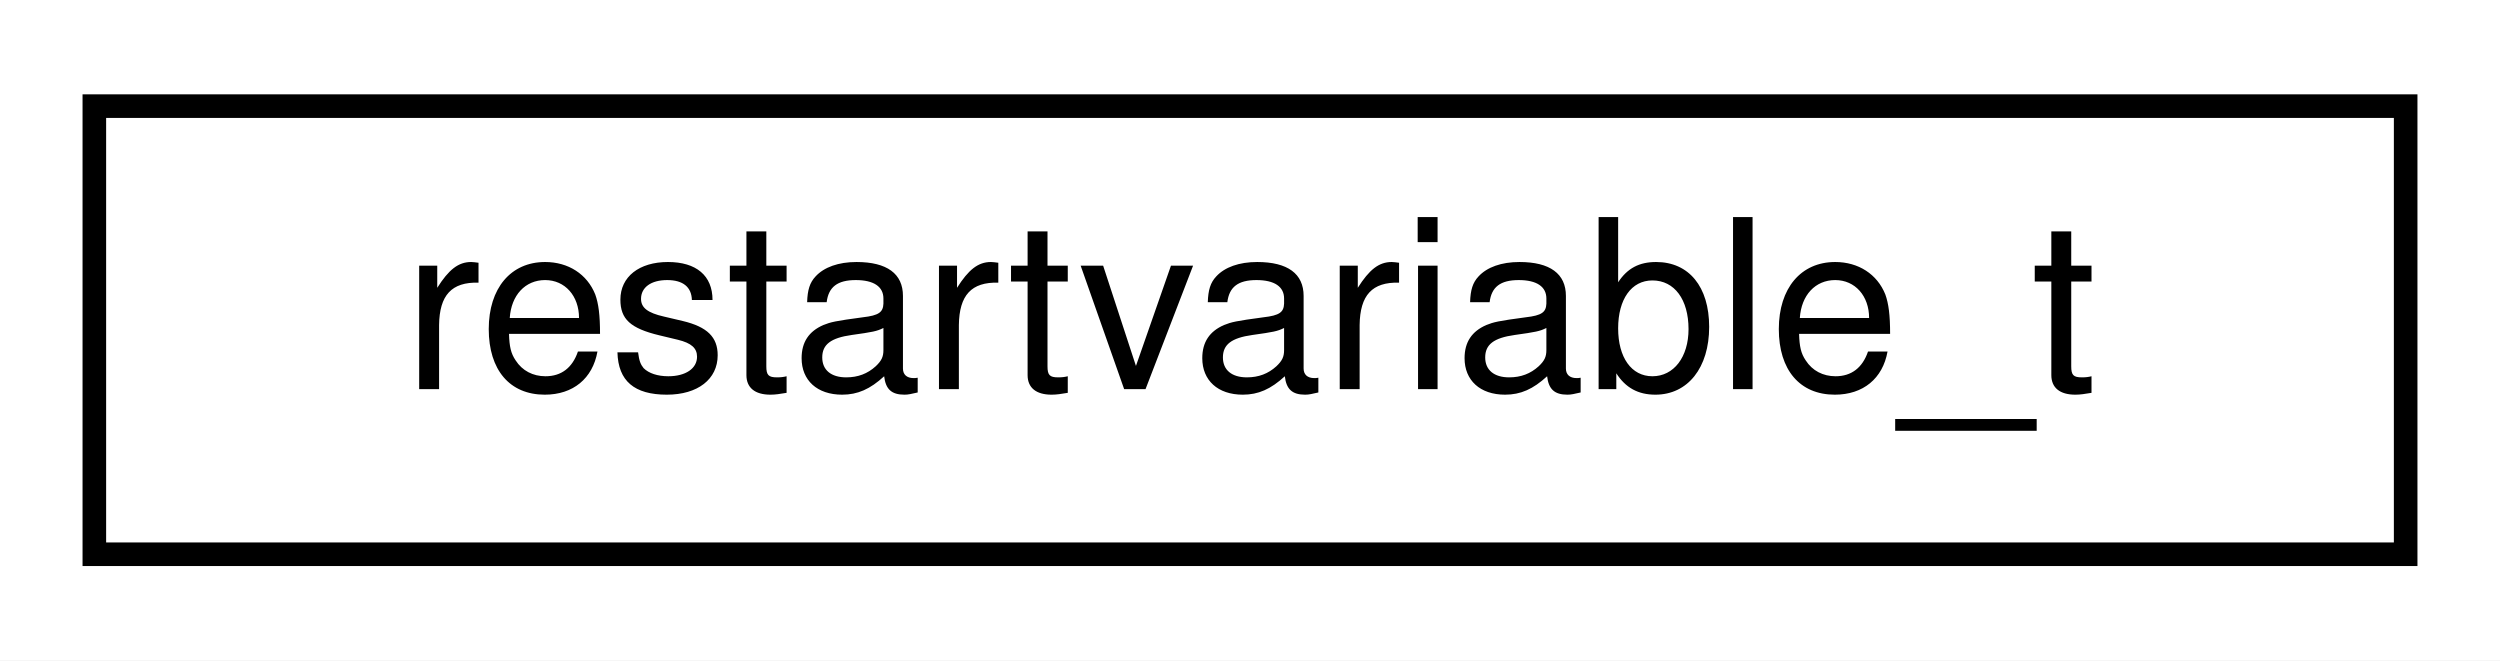
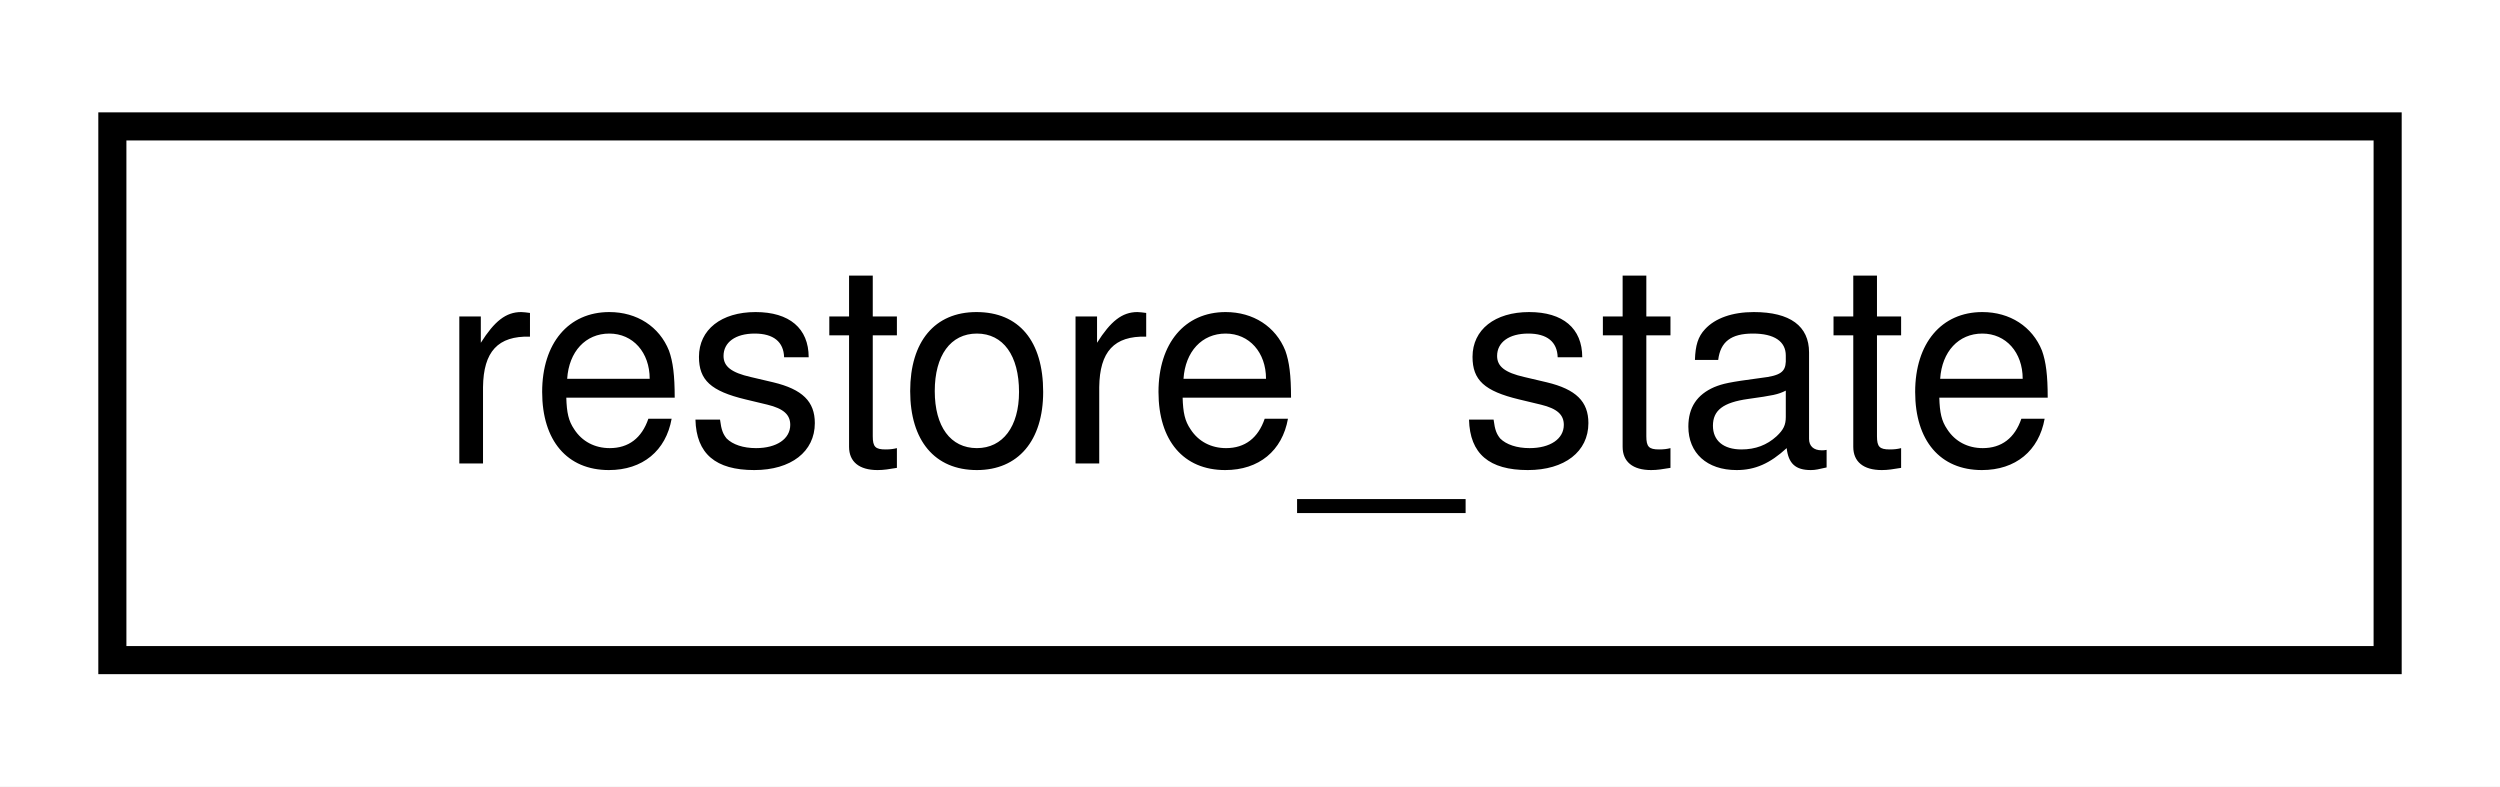
- <svg xmlns="http://www.w3.org/2000/svg" xmlns:xlink="http://www.w3.org/1999/xlink" width="106pt" height="28pt" viewBox="0.00 0.00 106.00 28.00">
+ <svg xmlns="http://www.w3.org/2000/svg" xmlns:xlink="http://www.w3.org/1999/xlink" width="89pt" height="28pt" viewBox="0.00 0.00 89.00 28.00">
  <g id="graph0" class="graph" transform="scale(1 1) rotate(0) translate(4 24)">
-     <polygon fill="white" stroke="transparent" points="-4,4 -4,-24 102,-24 102,4 -4,4" />
+     <polygon fill="white" stroke="transparent" points="-4,4 -4,-24 85,-24 85,4 -4,4" />
    <g id="node1" class="node">
      <g id="a_node1">
-         <a xlink:href="structnetcdf__io__mod_1_1restartvariable__t.html" target="_top" xlink:title="Restart variable.">
-           <polygon fill="white" stroke="black" points="0,-0.5 0,-19.5 98,-19.5 98,-0.5 0,-0.5" />
-           <text text-anchor="middle" x="49" y="-7.5" font-family="Helvetica,sans-Serif" font-size="10.00">restartvariable_t</text>
+         <a xlink:href="interfacefms__io__mod_1_1restore__state.html" target="_top" xlink:title=" ">
+           <polygon fill="white" stroke="black" points="0,-0.5 0,-19.5 81,-19.5 81,-0.5 0,-0.5" />
+           <text text-anchor="middle" x="40.5" y="-7.5" font-family="Helvetica,sans-Serif" font-size="10.00">restore_state</text>
        </a>
      </g>
    </g>
  </g>
</svg>
